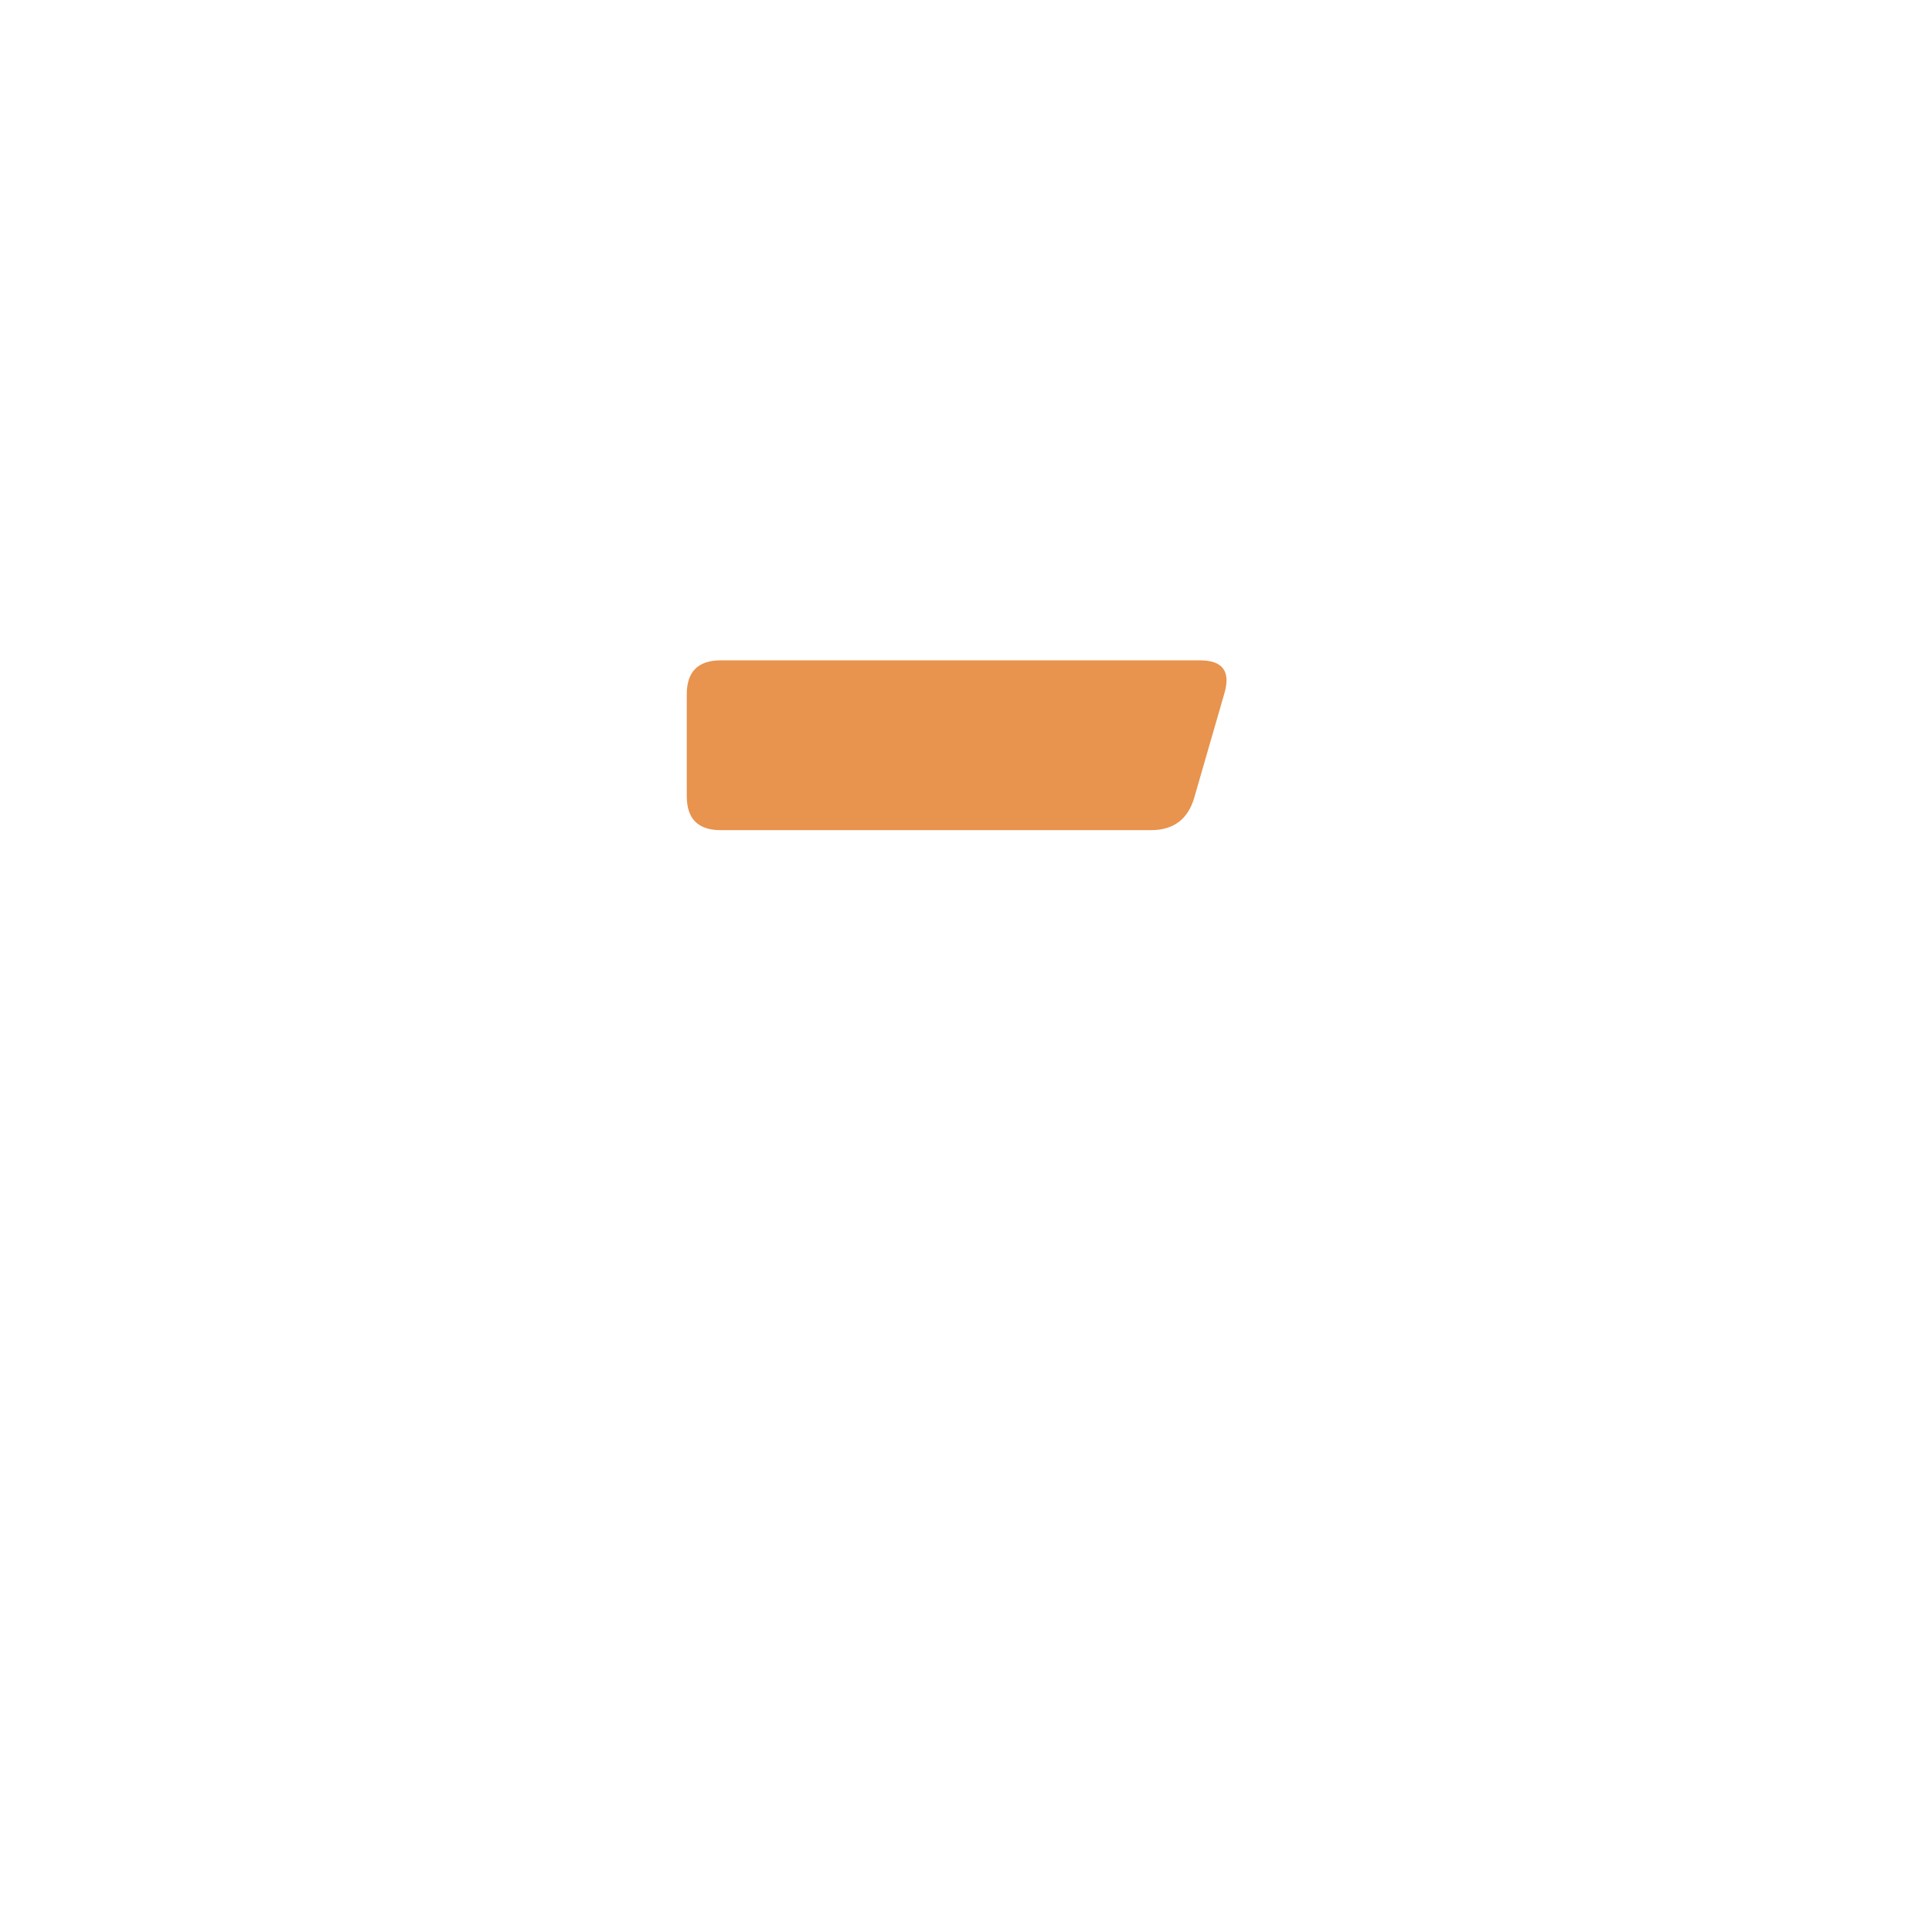
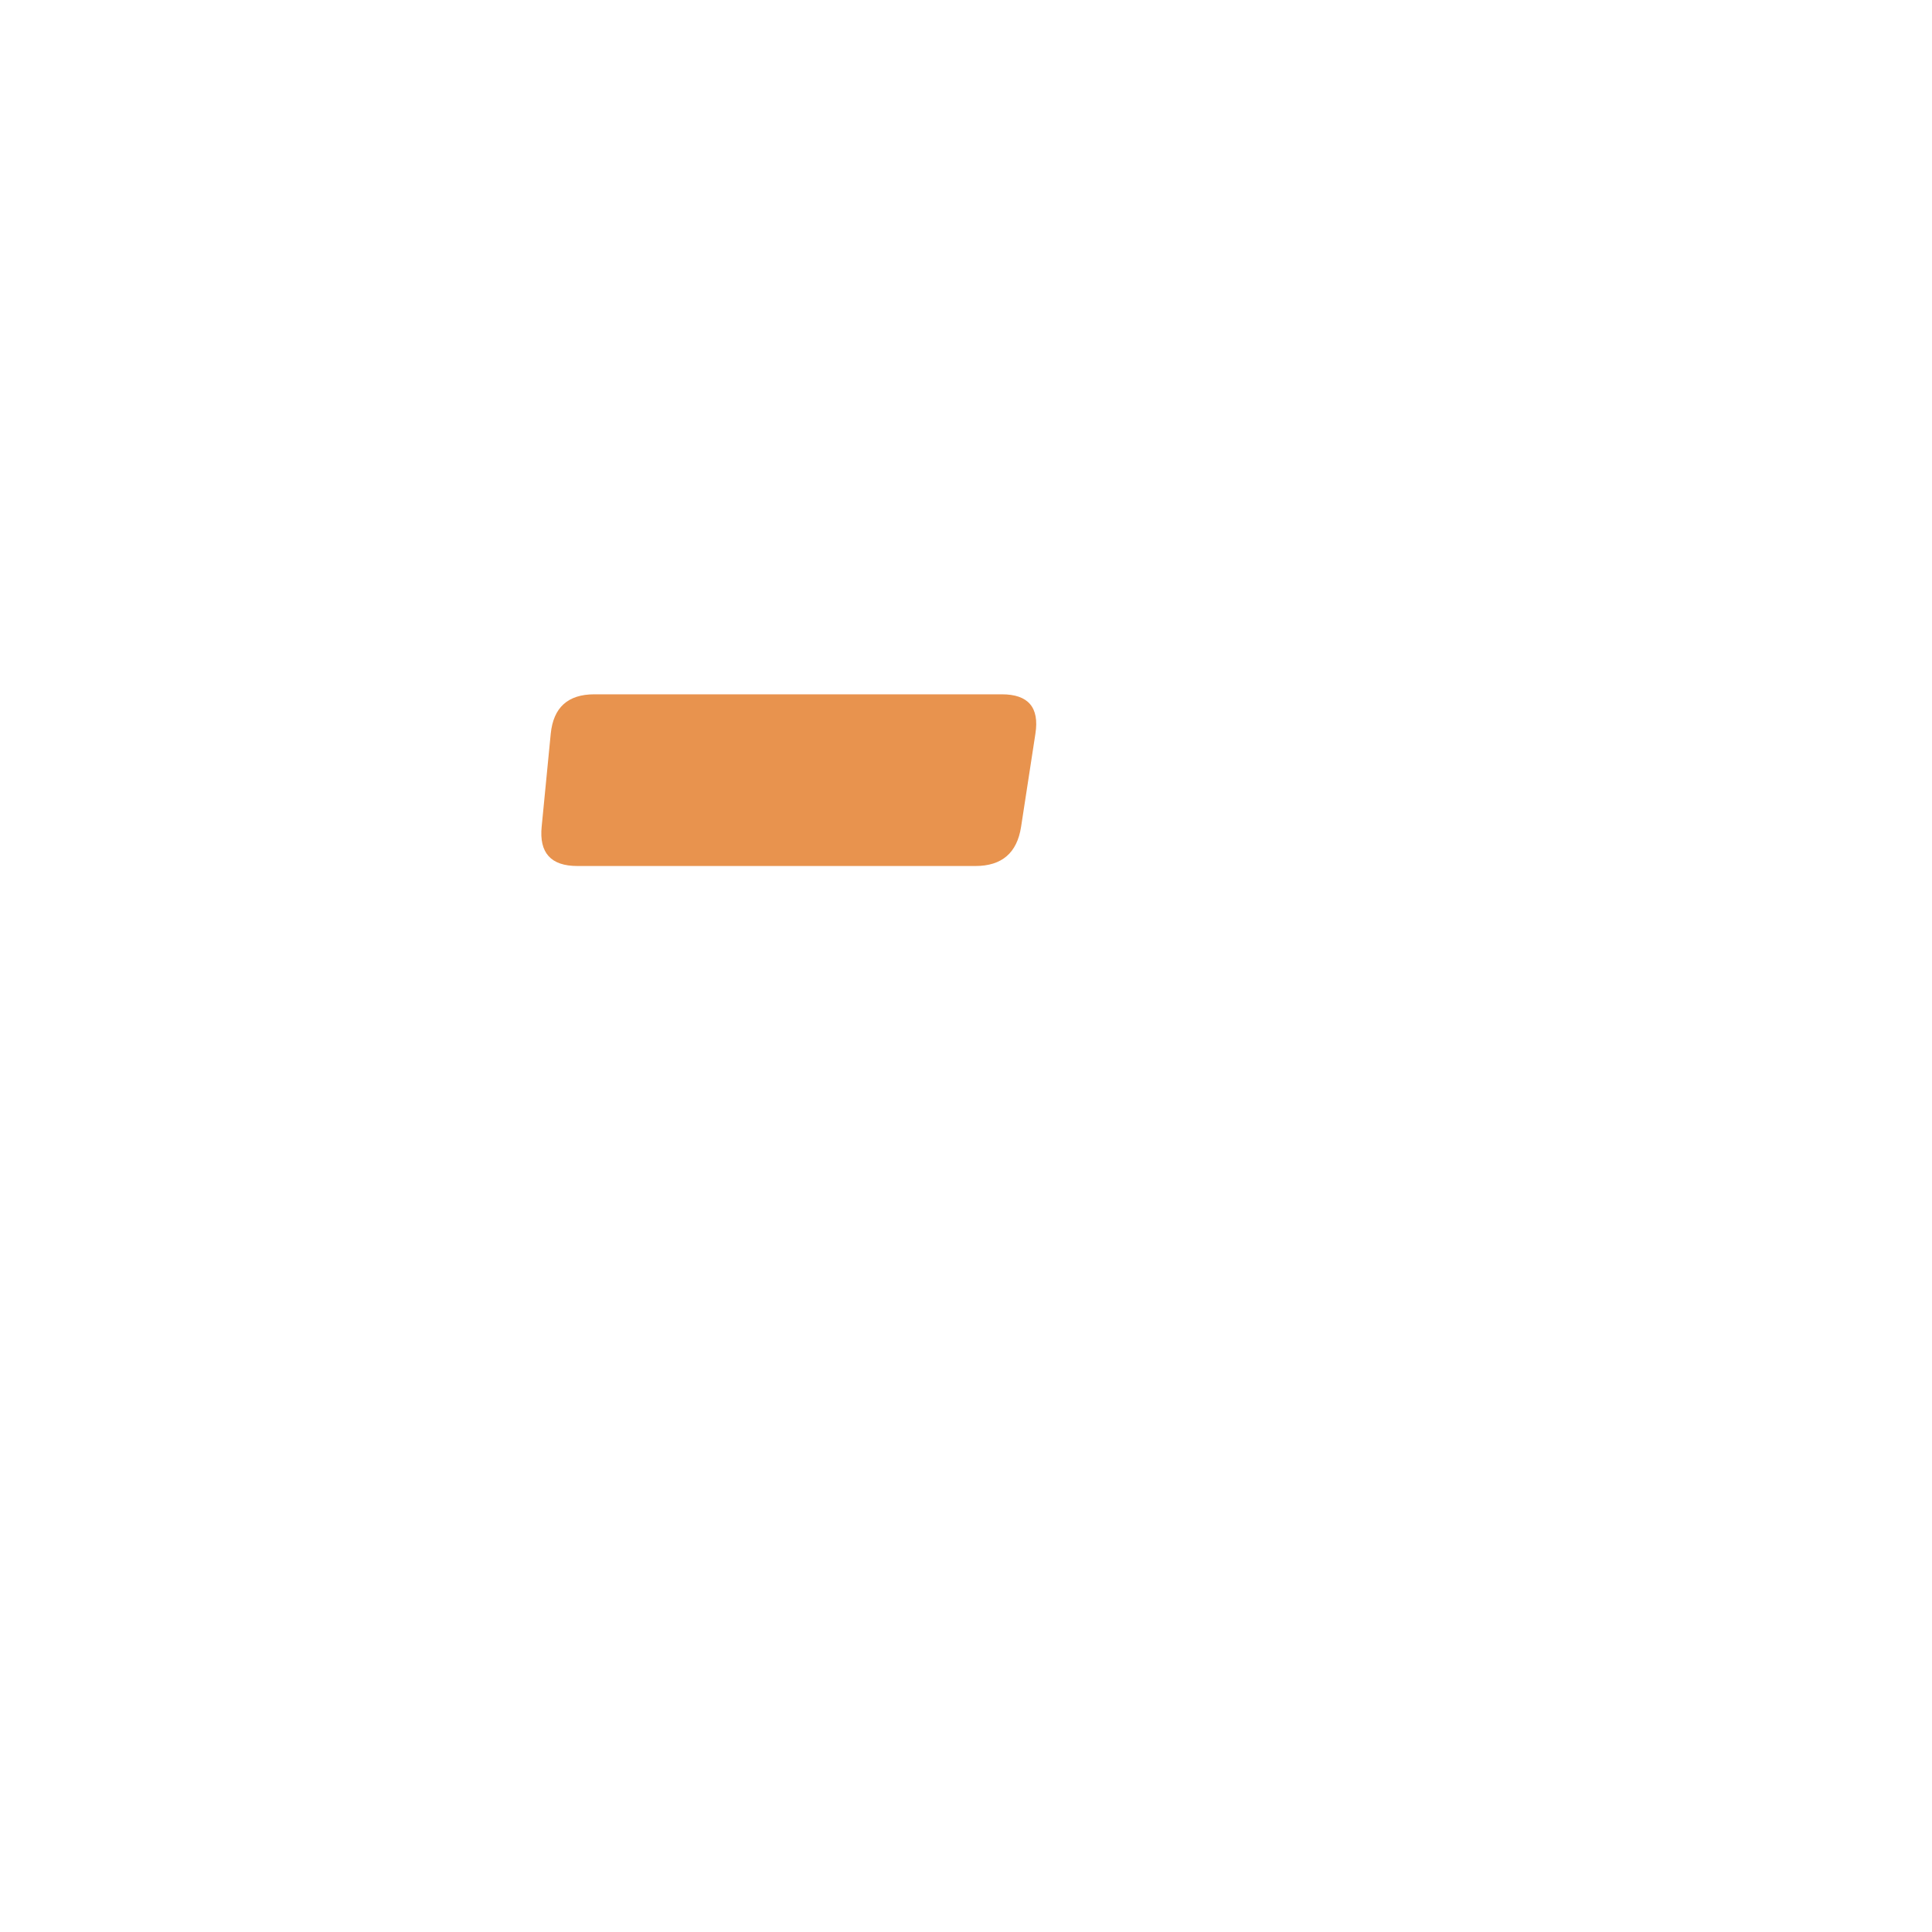
<svg xmlns="http://www.w3.org/2000/svg" viewBox="0 0 1024 1024">
-   <path d="M364.0 368.0Q364.0 350.0 382.0 350.0L636.0 350.0Q654.0 350.0 649.0 367.3L633.0 422.7Q628.0 440.0 610.0 440.0L382.0 440.0Q364.0 440.0 364.0 422.0Z" fill="#e8934e" />
+   <path d="M291.9 388.9Q294.0 368.0 315.0 368.0L531.0 368.0Q552.0 368.0 548.8 388.8L541.2 438.2Q538.0 459.0 517.0 459.0L306.0 459.0Q285.0 459.0 287.1 438.1Z" fill="#e8934e" />
</svg>
